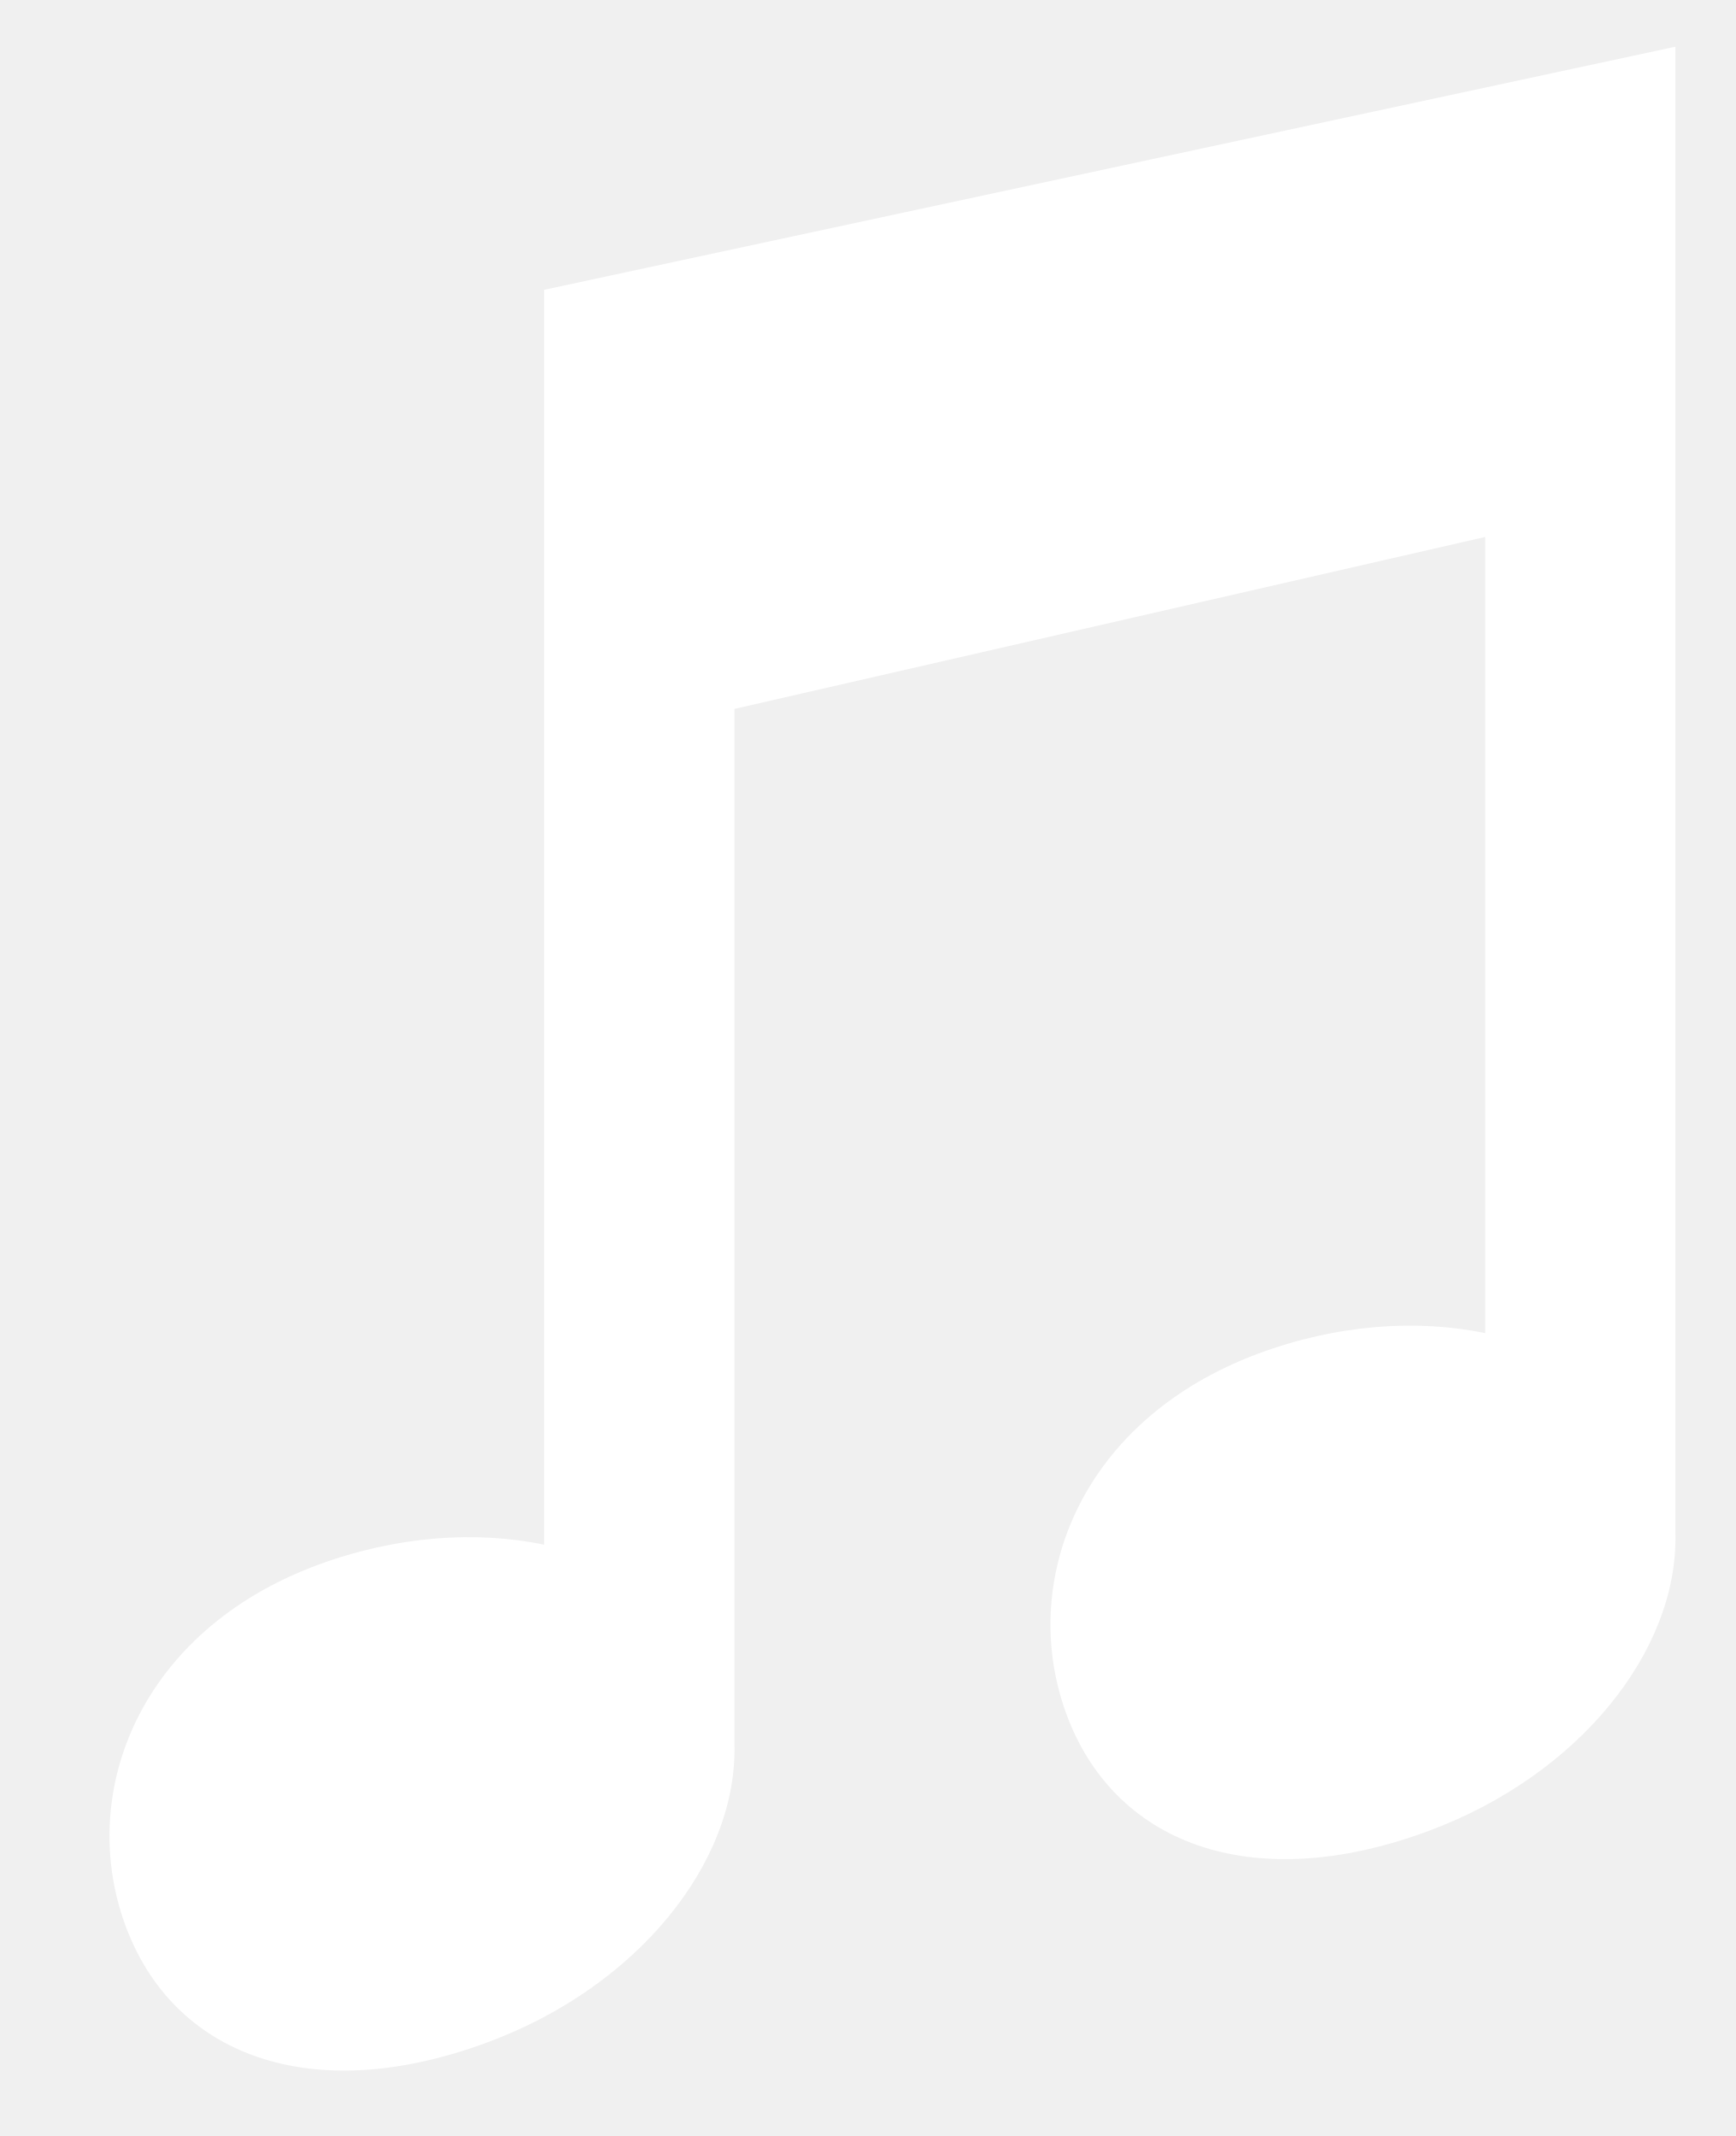
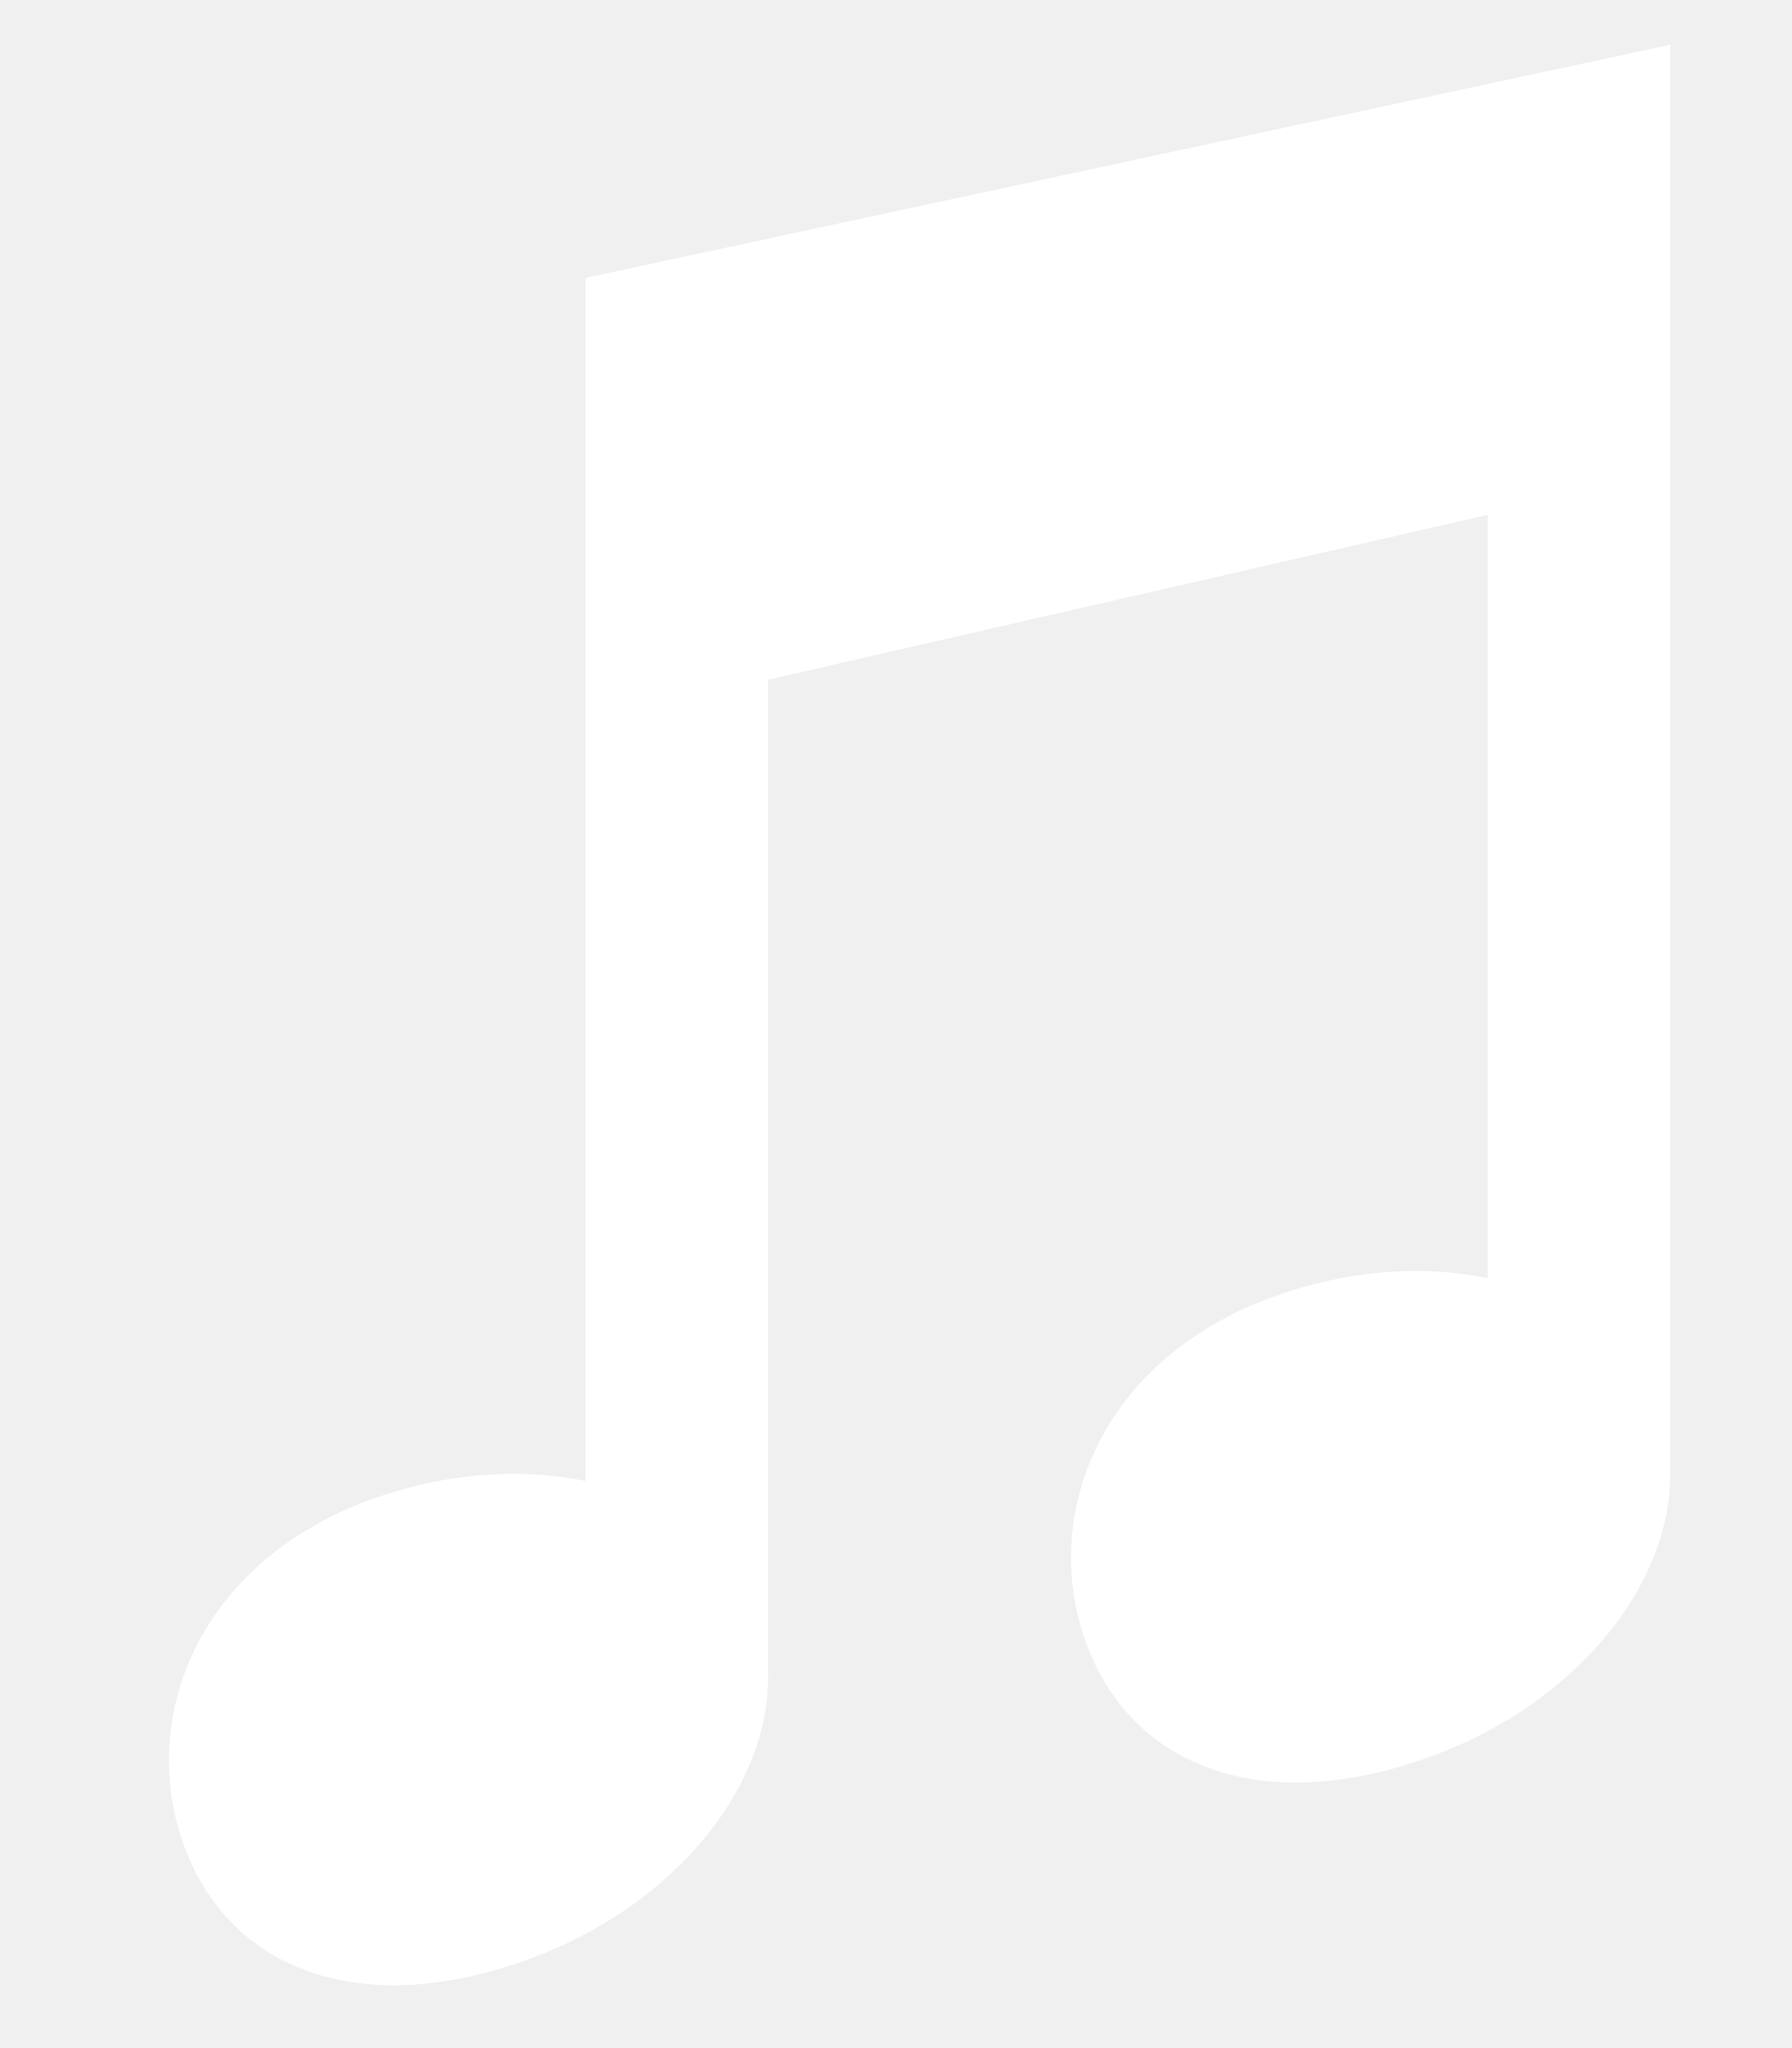
- <svg xmlns="http://www.w3.org/2000/svg" width="13px" height="16px" viewBox="0 0 13 16" version="1.1">
+ <svg xmlns="http://www.w3.org/2000/svg" width="14px" height="16px" viewBox="0 0 13 16" version="1.1">
  <defs />
  <g id="Symbols" stroke="none" stroke-width="1" fill="none" fill-rule="evenodd">
    <g id="entypo/music2" transform="translate(-1, 0)" fill="#fff">
      <path d="M5.076,2.171 L5.076,11.571 C4.564,11.464 3.969,11.505 3.378,11.723 C2.05,12.217 1.581,13.418 1.933,14.405 C2.285,15.393 3.325,15.792 4.653,15.298 C5.781,14.88 6.52,13.95 6.502,13.075 L6.502,5.31 L12.126,4.022 L12.126,9.986 C11.613,9.88 11.018,9.92 10.427,10.139 C9.099,10.633 8.63,11.834 8.982,12.821 C9.334,13.809 10.374,14.208 11.702,13.715 C12.83,13.296 13.569,12.366 13.551,11.492 L13.551,0.35 L5.076,2.171 L5.076,2.171 Z" id="Shape" />
    </g>
  </g>
</svg>
